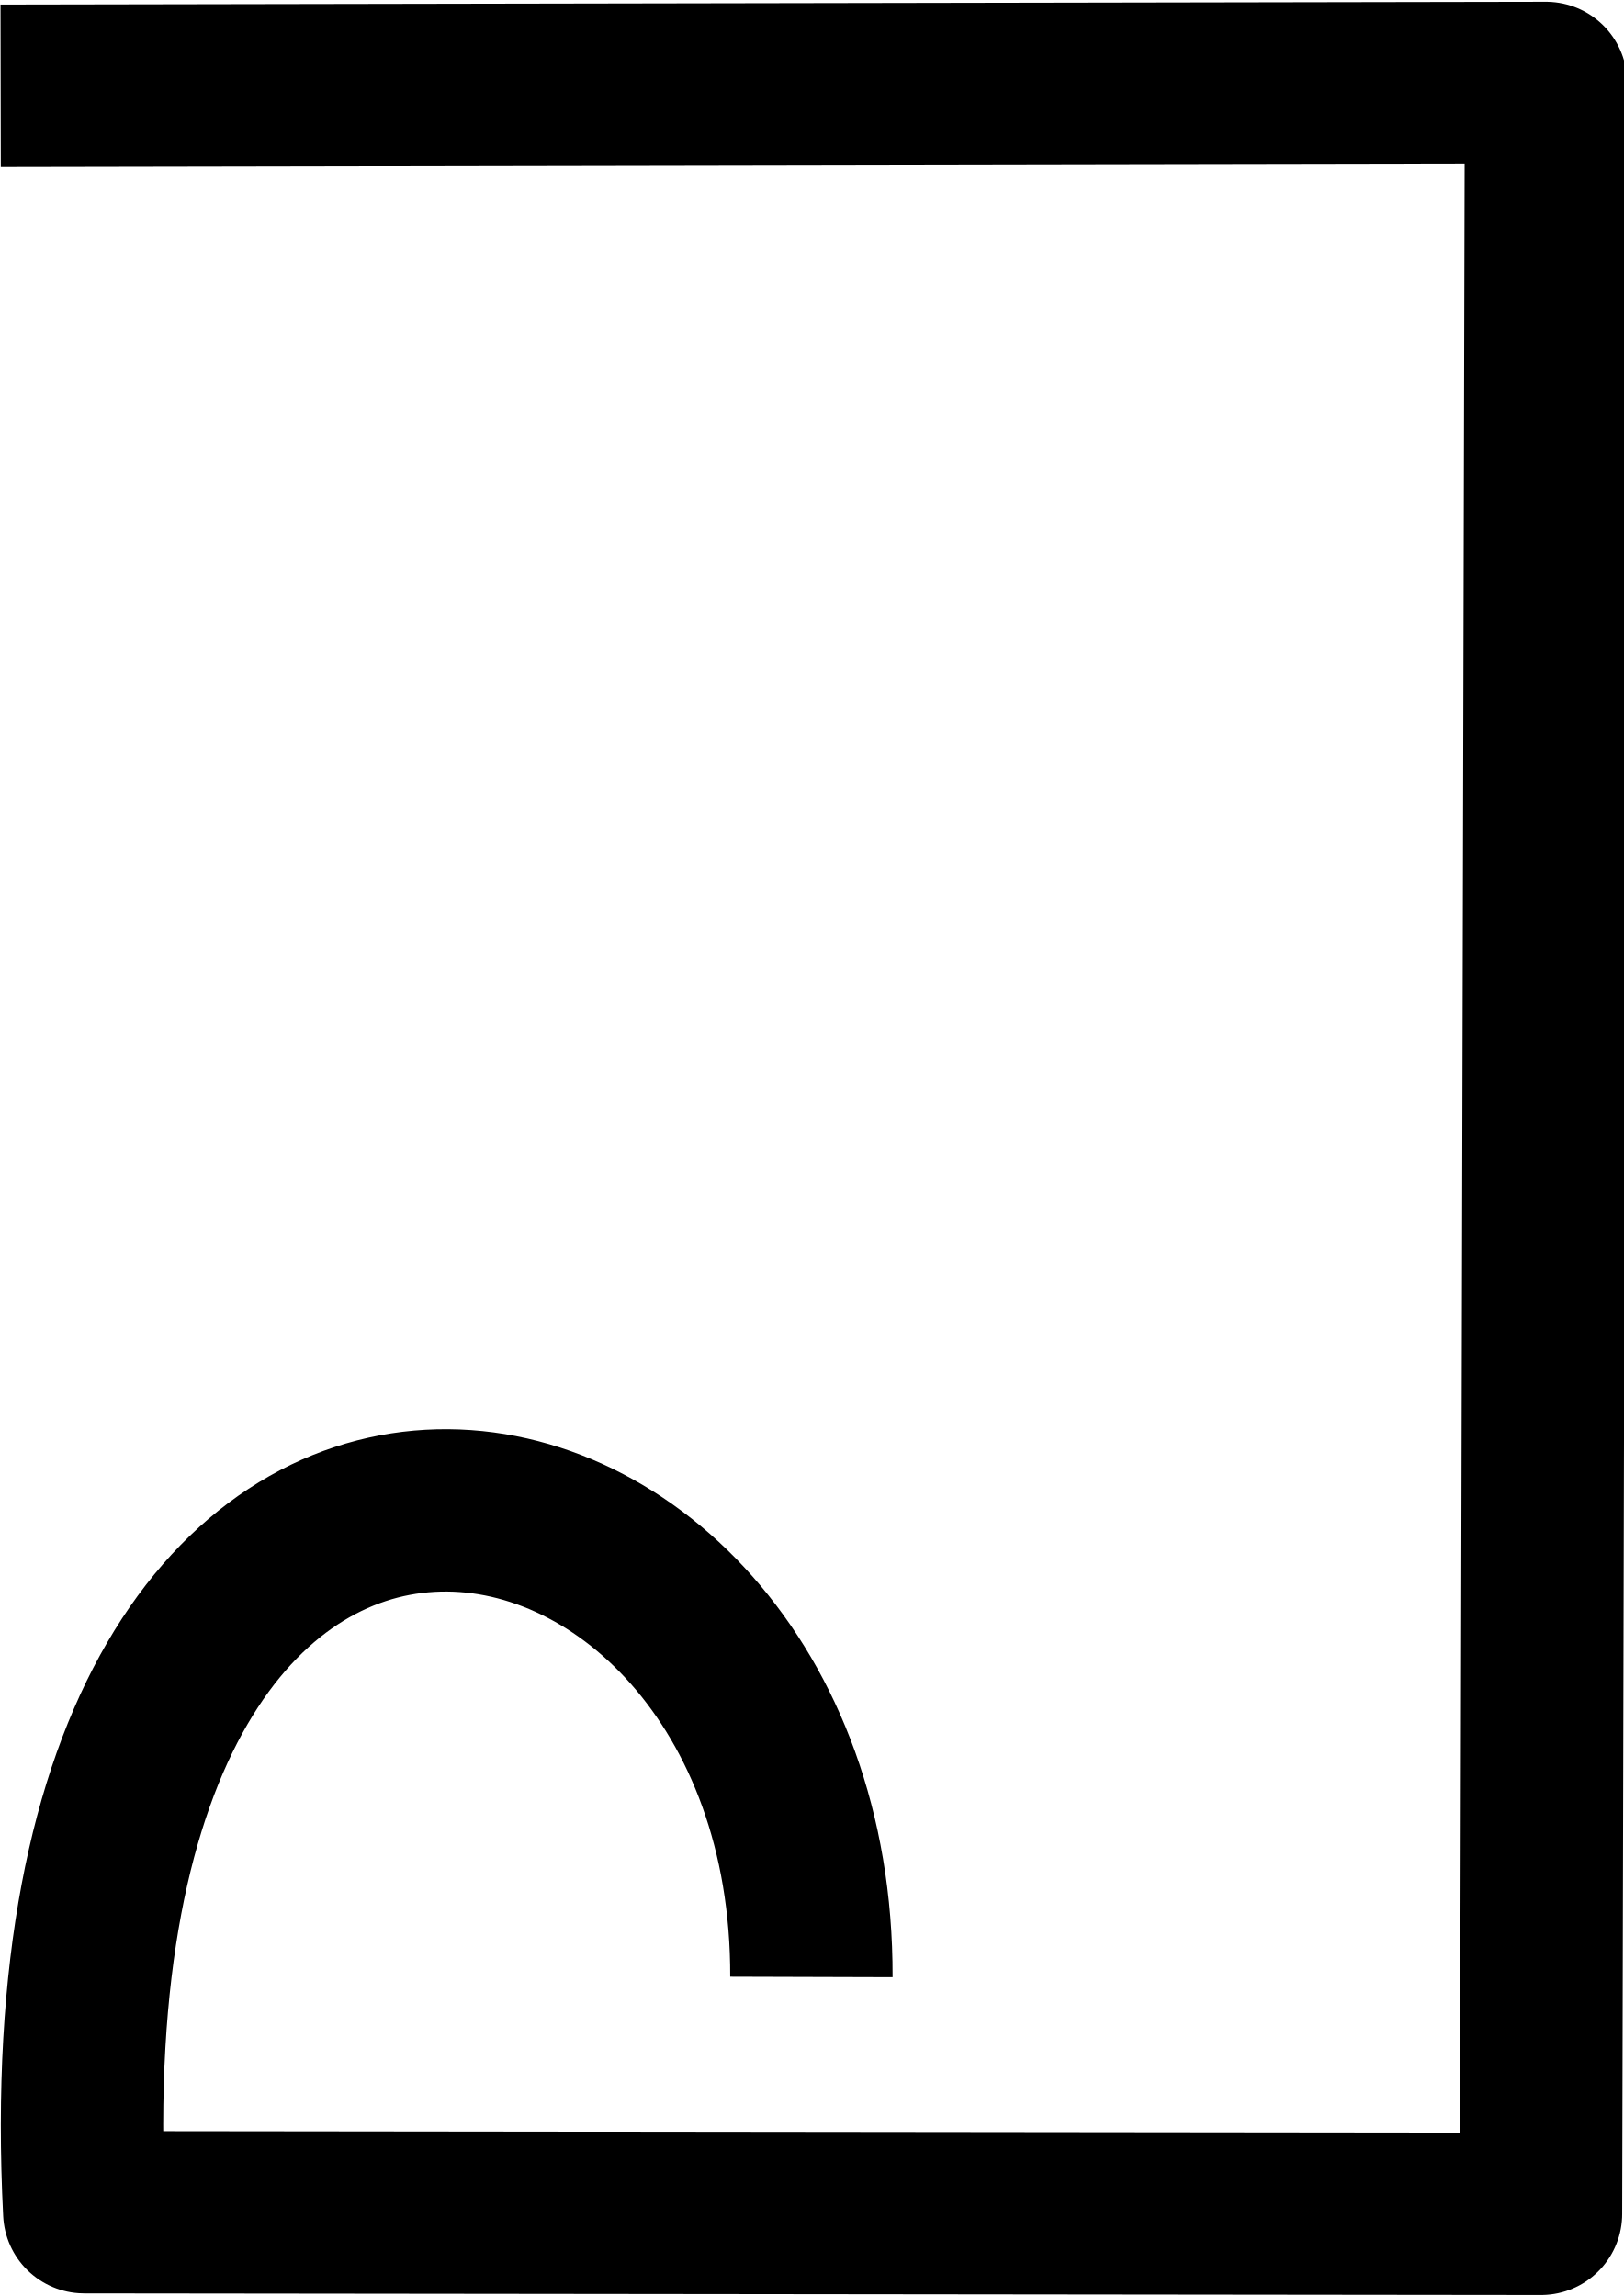
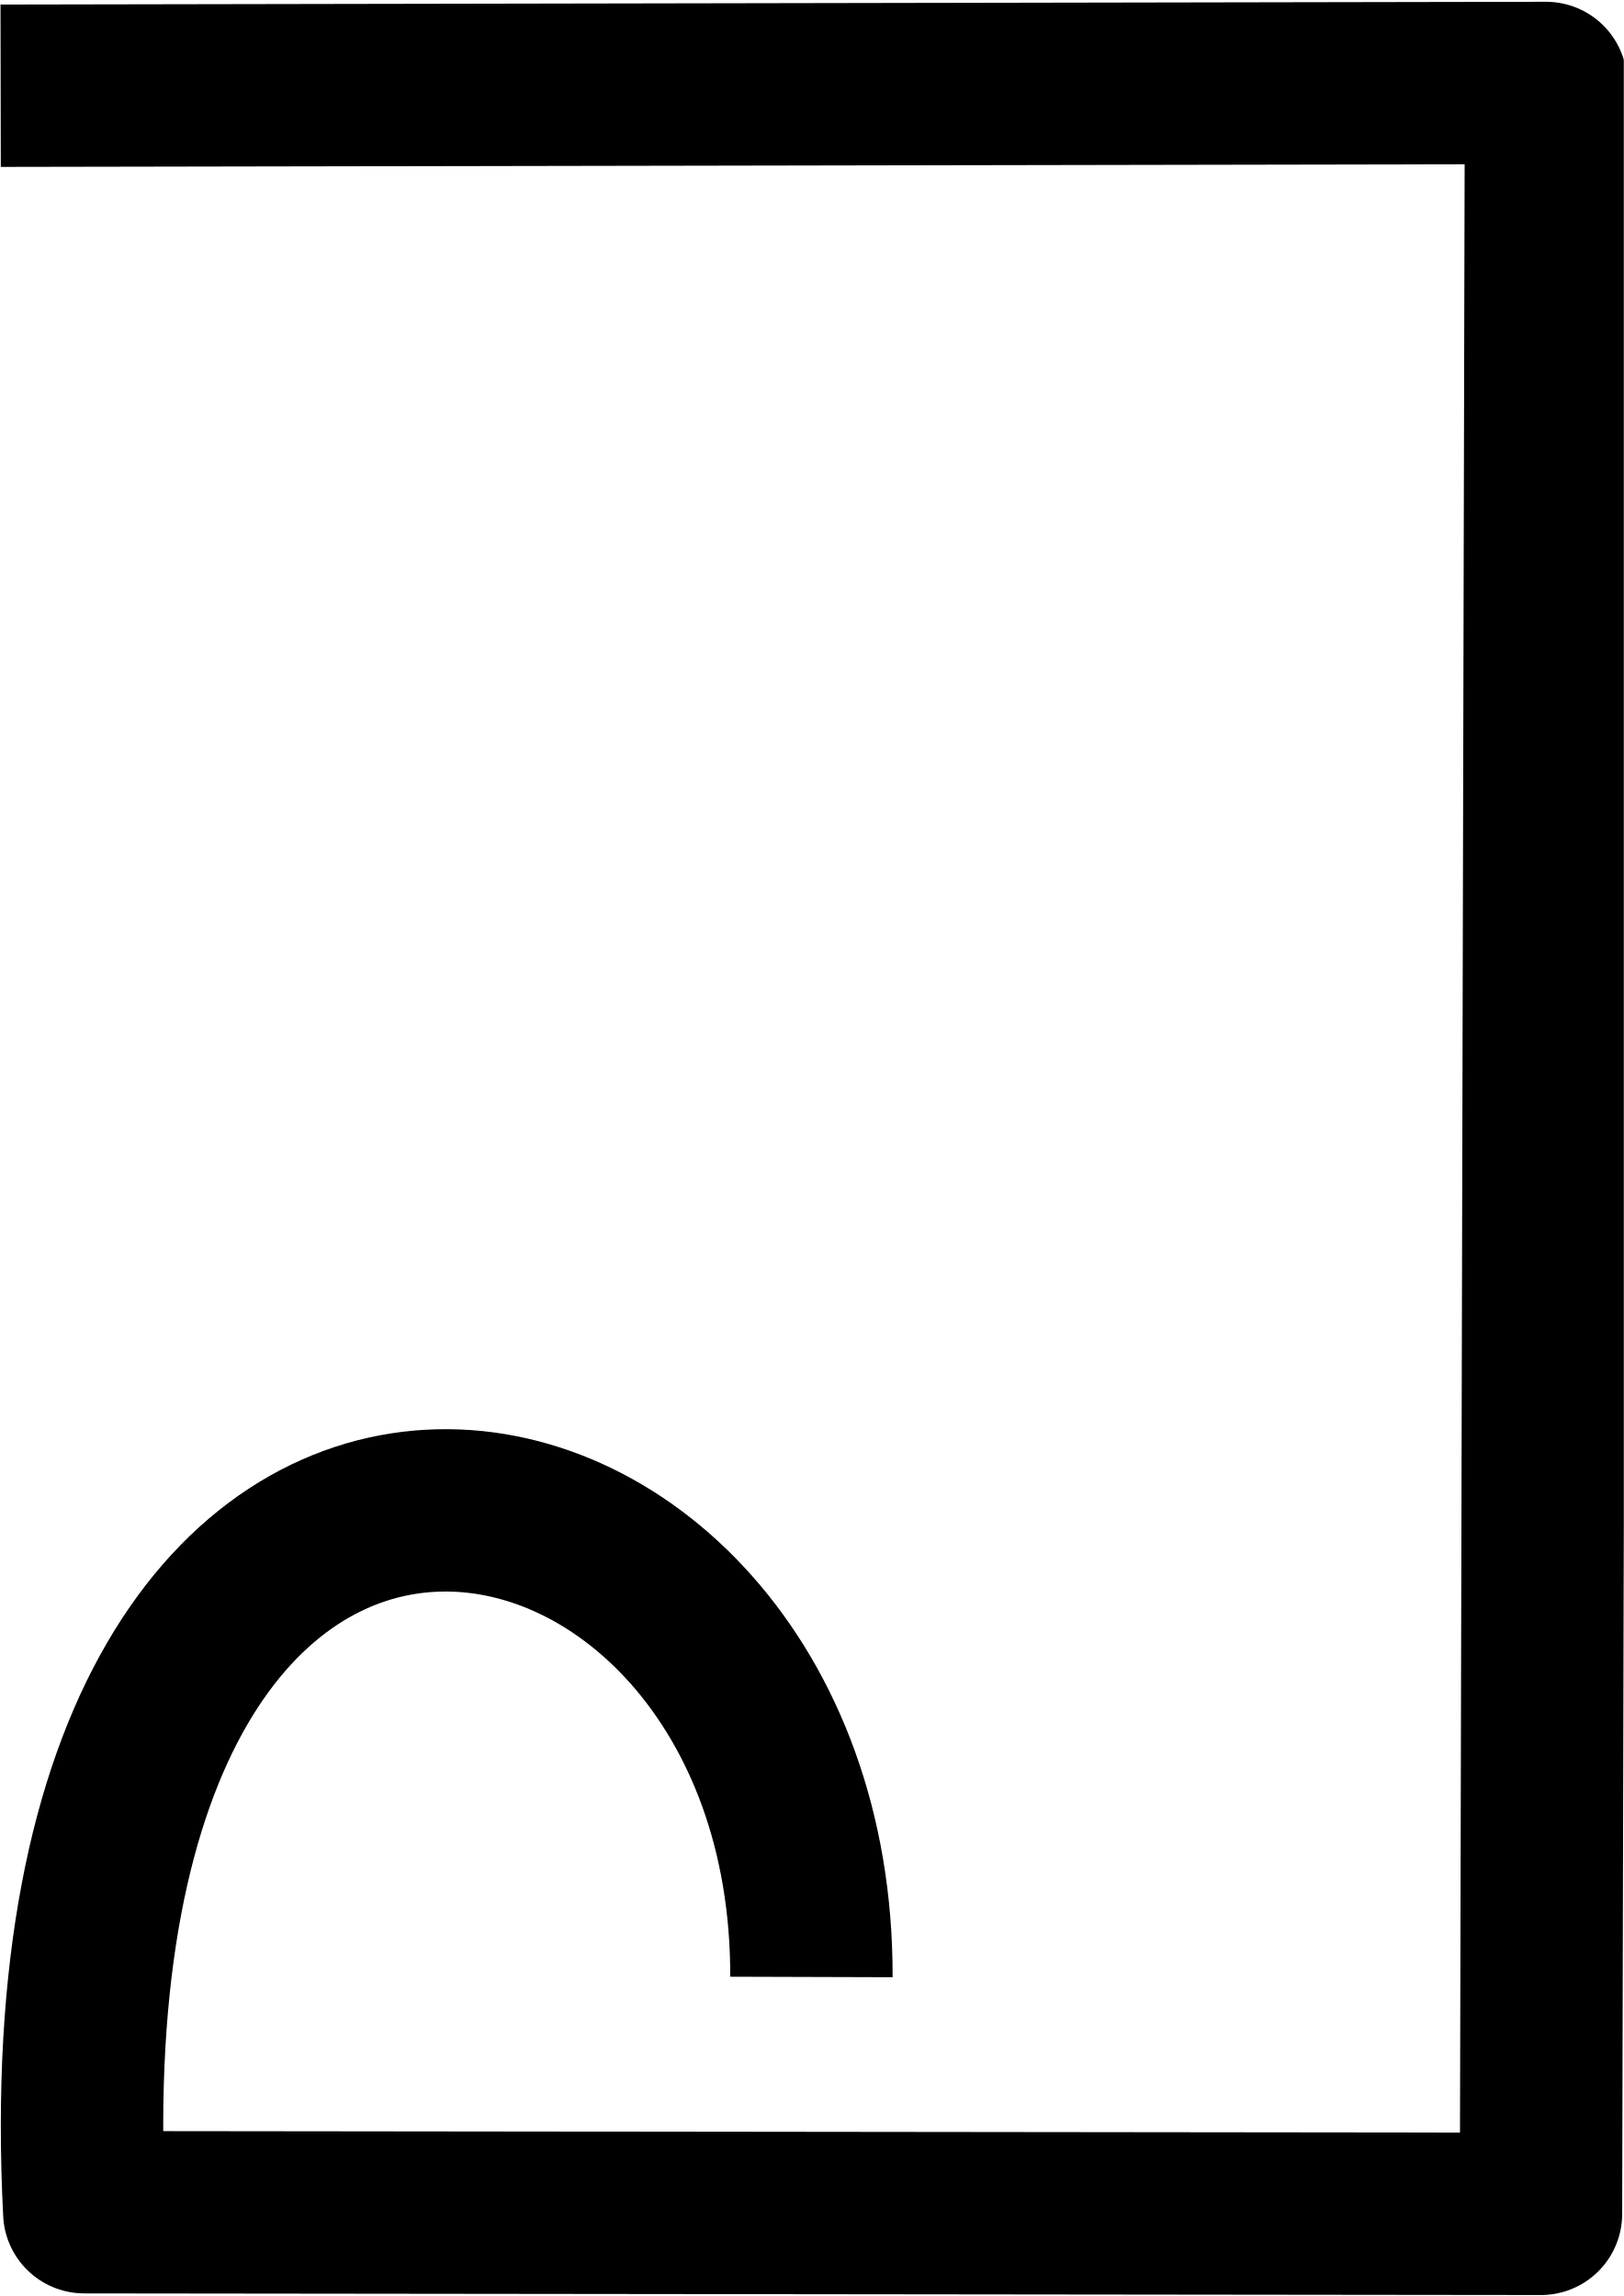
<svg xmlns="http://www.w3.org/2000/svg" width="10mm" height="14.142mm" viewBox="0 0 10 14.142" version="1.1" id="svg5">
-   <defs id="defs2" />
-   <g id="layer1">
+   <symbol id="sigil" height="14.142" width="10" viewBox="0 0 10 14.142">
    <path style="fill:none;stroke:#000000;stroke-width:1;stroke-linecap:butt;stroke-linejoin:round;stroke-miterlimit:4;stroke-dasharray:none;stroke-opacity:1" d="M 0.004,0.528 9.521,0.511 9.49,13.636 0.519,13.626 C 0.215,7.645 5.008,8.569 4.997,12.177" id="path11306" />
-   </g>
+   </symbol>
+   <use href="#sigil" />
</svg>
